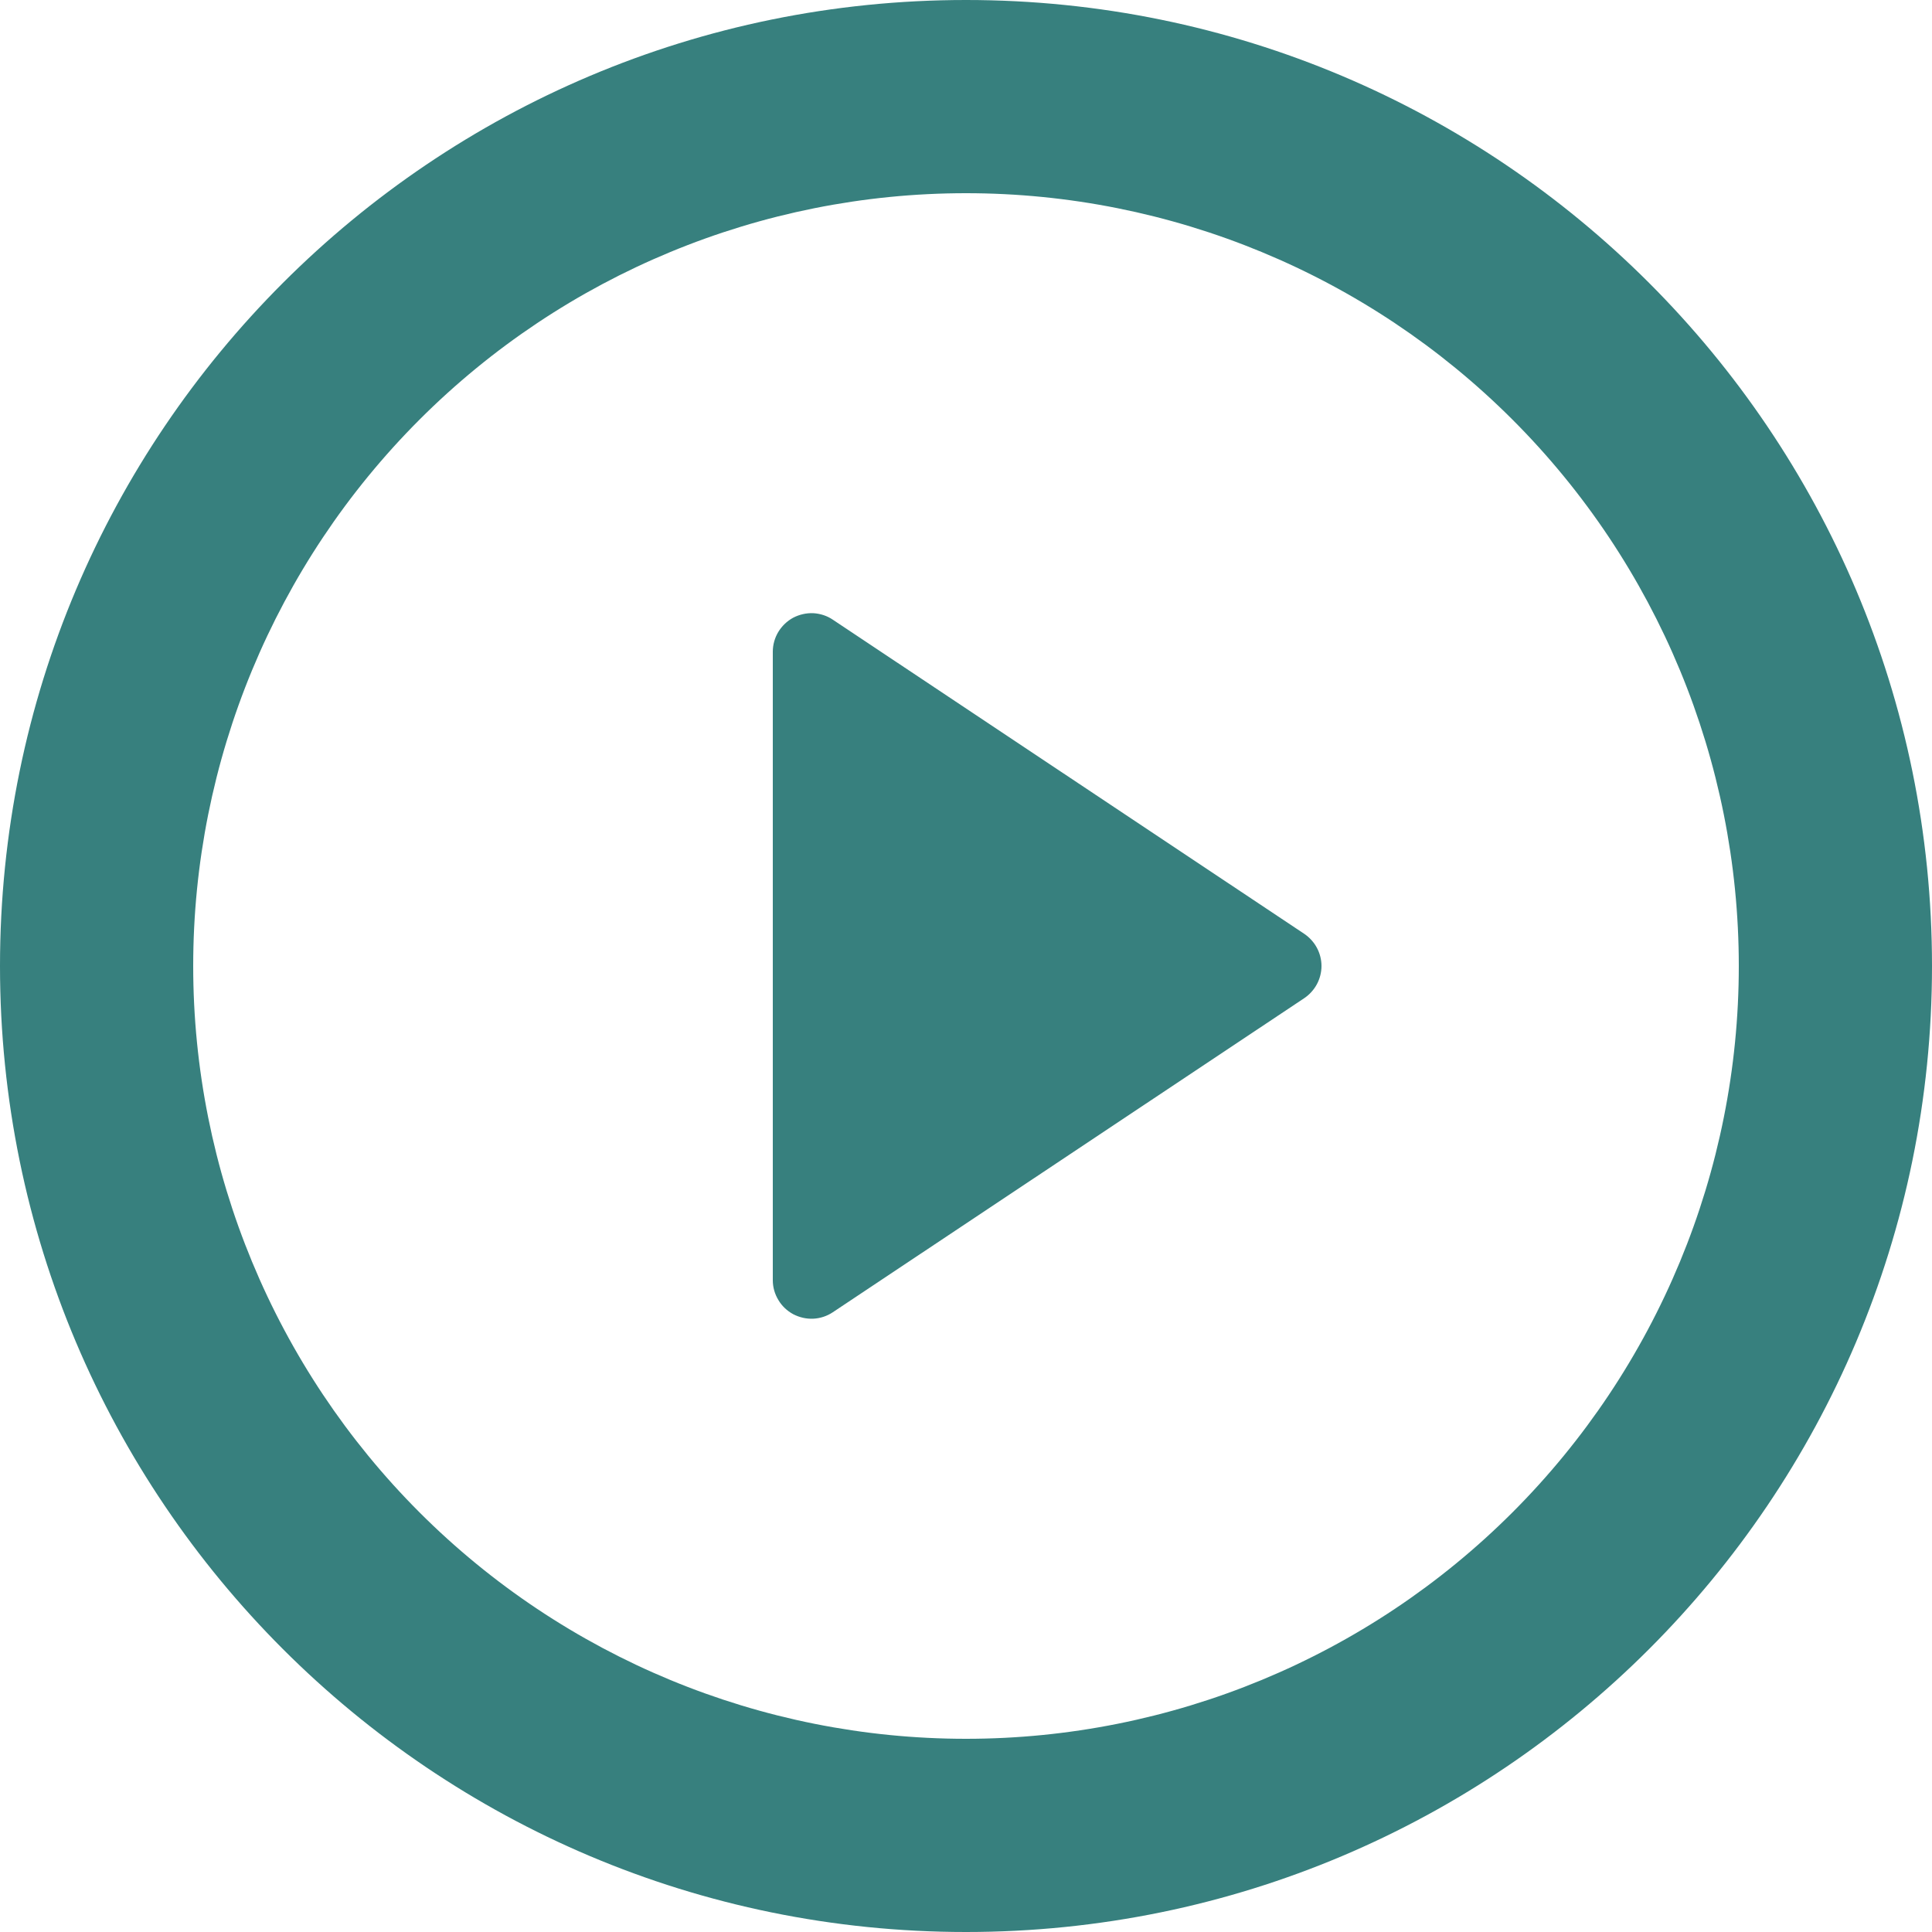
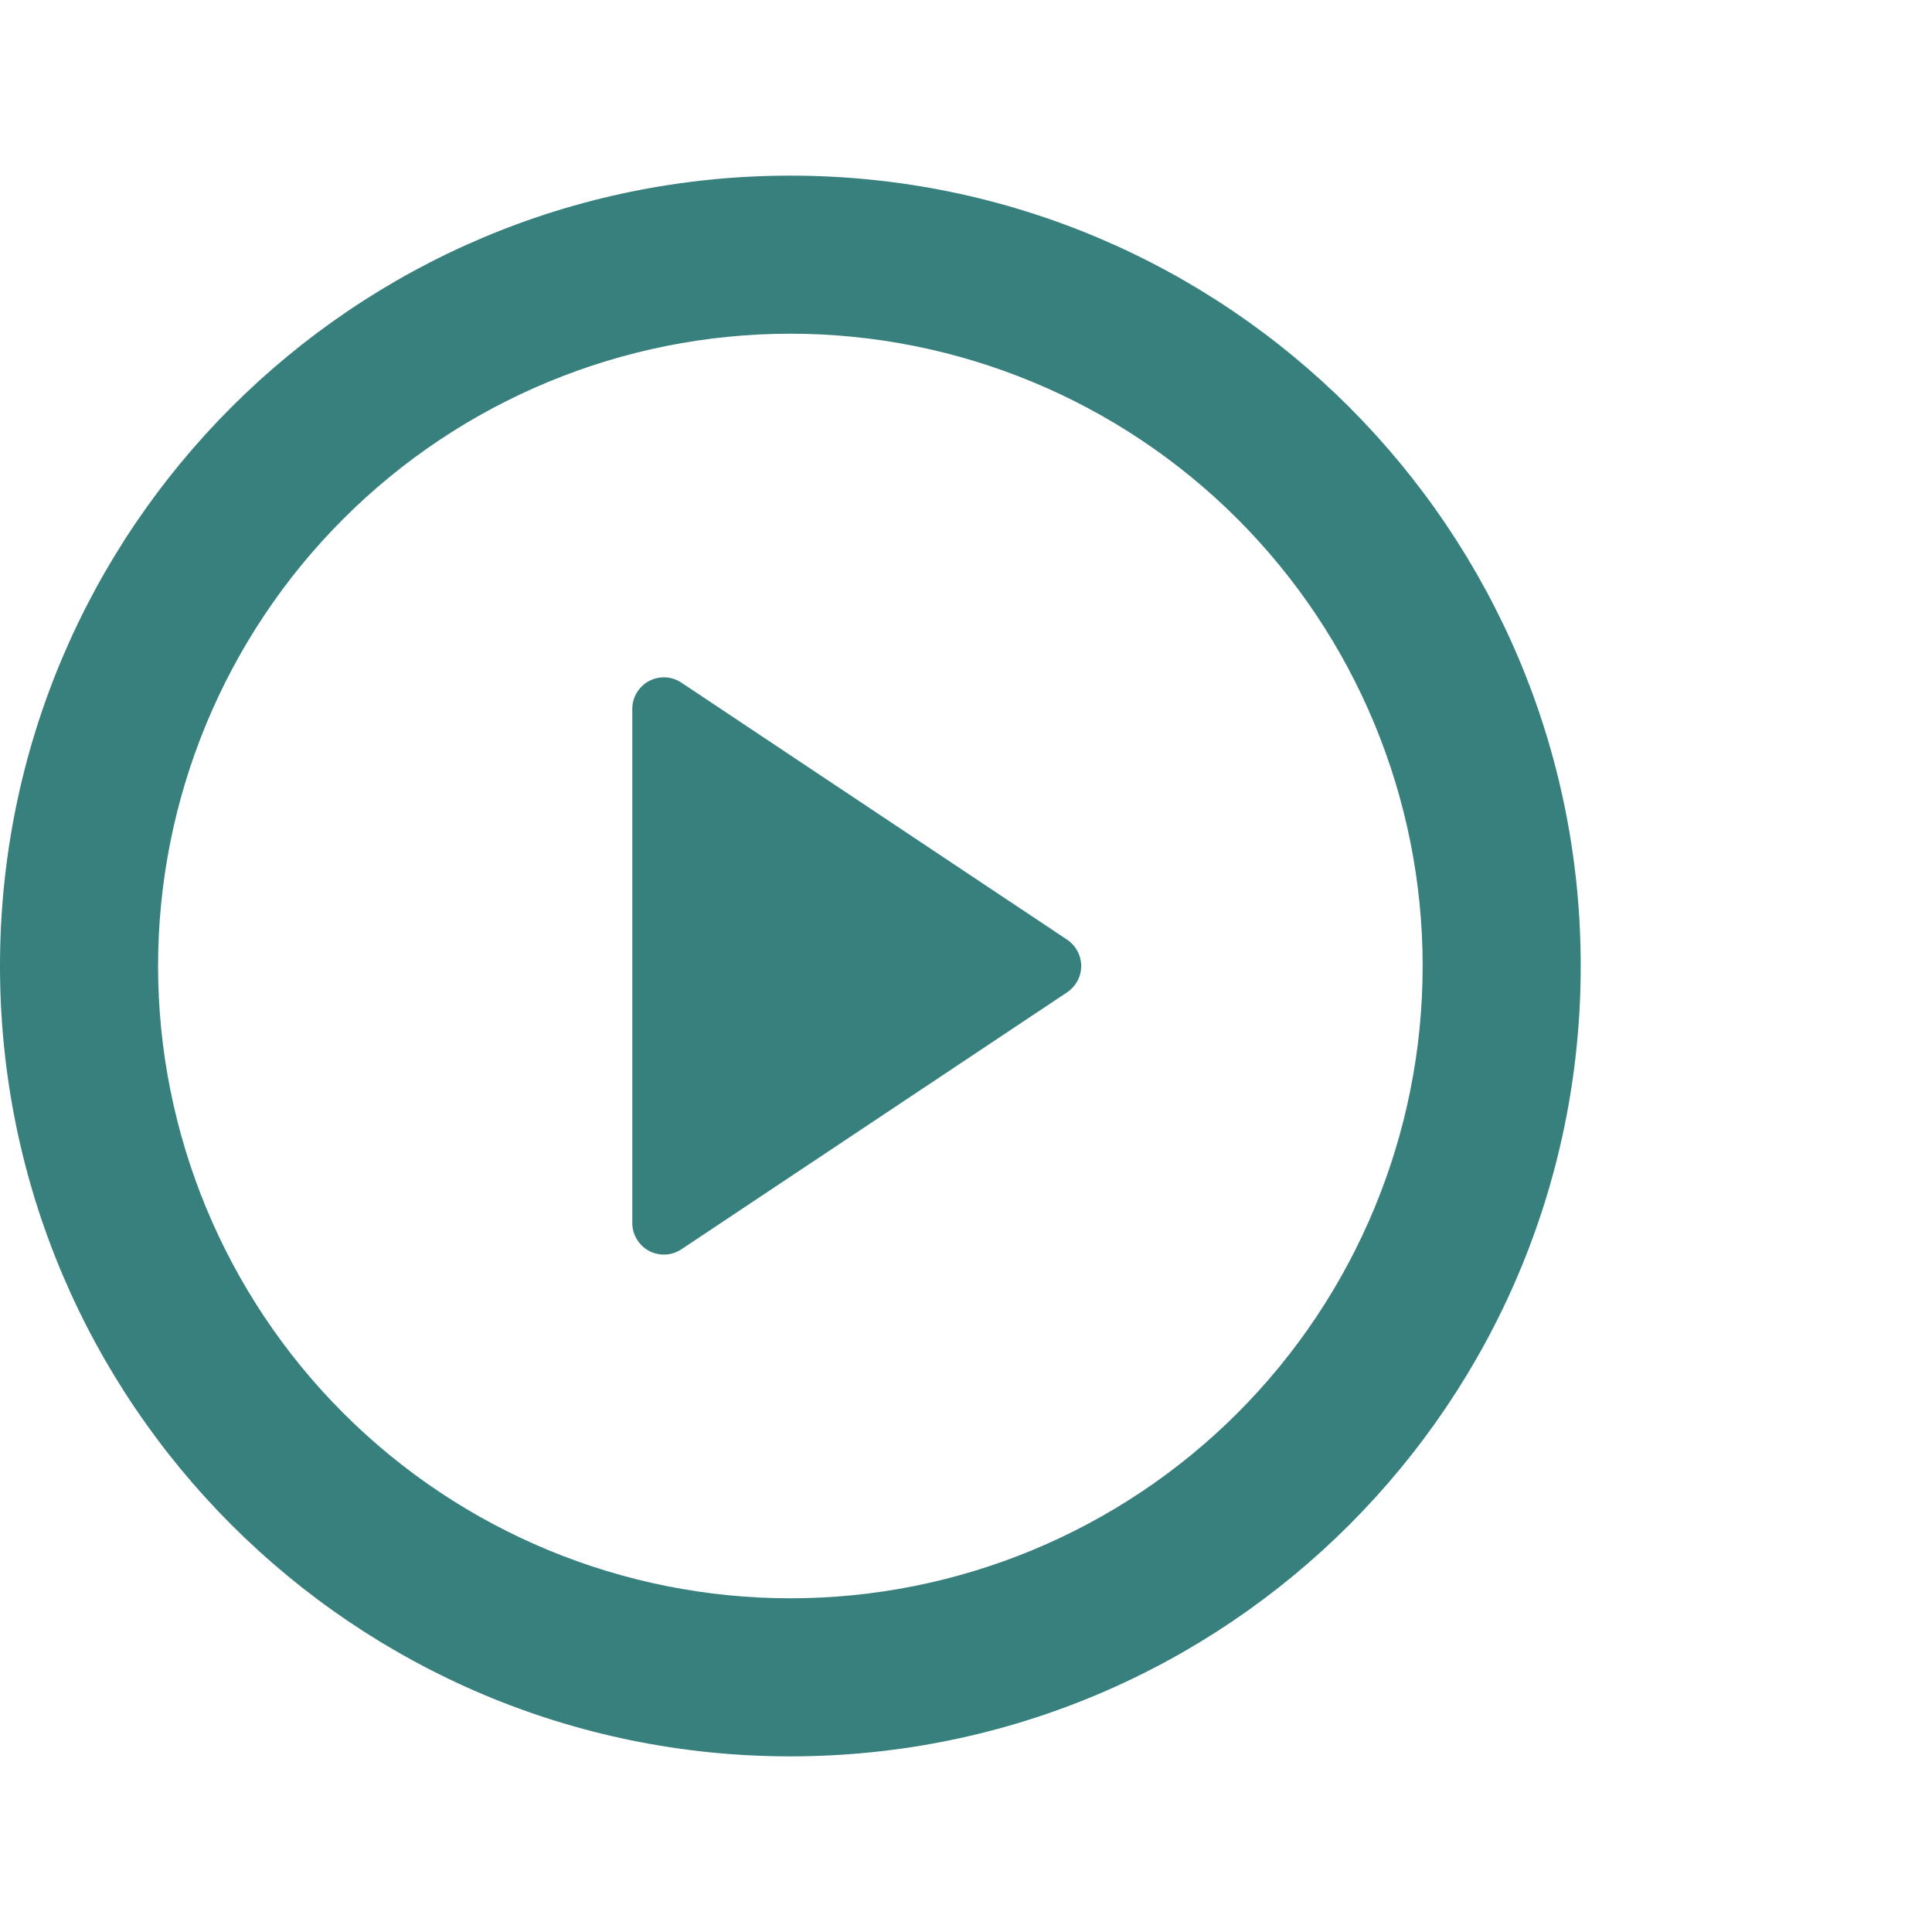
- <svg xmlns="http://www.w3.org/2000/svg" width="18" height="18" viewBox="0 0 18 18" fill="none">
+ <svg xmlns="http://www.w3.org/2000/svg" width="22" height="22" viewBox="0 -2 22 22" fill="none">
  <path d="M9 18C4.029 18 0 13.971 0 9C0 4.029 4.029 0 9 0C13.971 0 18 4.029 18 9C18 13.971 13.971 18 9 18ZM9 16.2C10.91 16.2 12.741 15.441 14.091 14.091C15.441 12.741 16.2 10.91 16.2 9C16.2 7.09 15.441 5.259 14.091 3.909C12.741 2.559 10.91 1.8 9 1.8C7.09 1.8 5.259 2.559 3.909 3.909C2.559 5.259 1.8 7.09 1.8 9C1.8 10.91 2.559 12.741 3.909 14.091C5.259 15.441 7.09 16.2 9 16.2ZM7.76 5.774L12.151 8.7C12.2 8.733 12.241 8.778 12.269 8.83C12.297 8.882 12.312 8.941 12.312 9C12.312 9.059 12.297 9.118 12.269 9.17C12.241 9.222 12.2 9.267 12.151 9.3L7.759 12.226C7.705 12.262 7.642 12.283 7.577 12.286C7.512 12.289 7.448 12.274 7.39 12.244C7.333 12.213 7.285 12.168 7.252 12.112C7.218 12.056 7.2 11.993 7.2 11.928V6.072C7.2 6.007 7.218 5.943 7.251 5.888C7.285 5.832 7.333 5.786 7.39 5.755C7.448 5.725 7.513 5.71 7.578 5.713C7.643 5.717 7.706 5.737 7.76 5.774Z" fill="#37807E" />
</svg>
